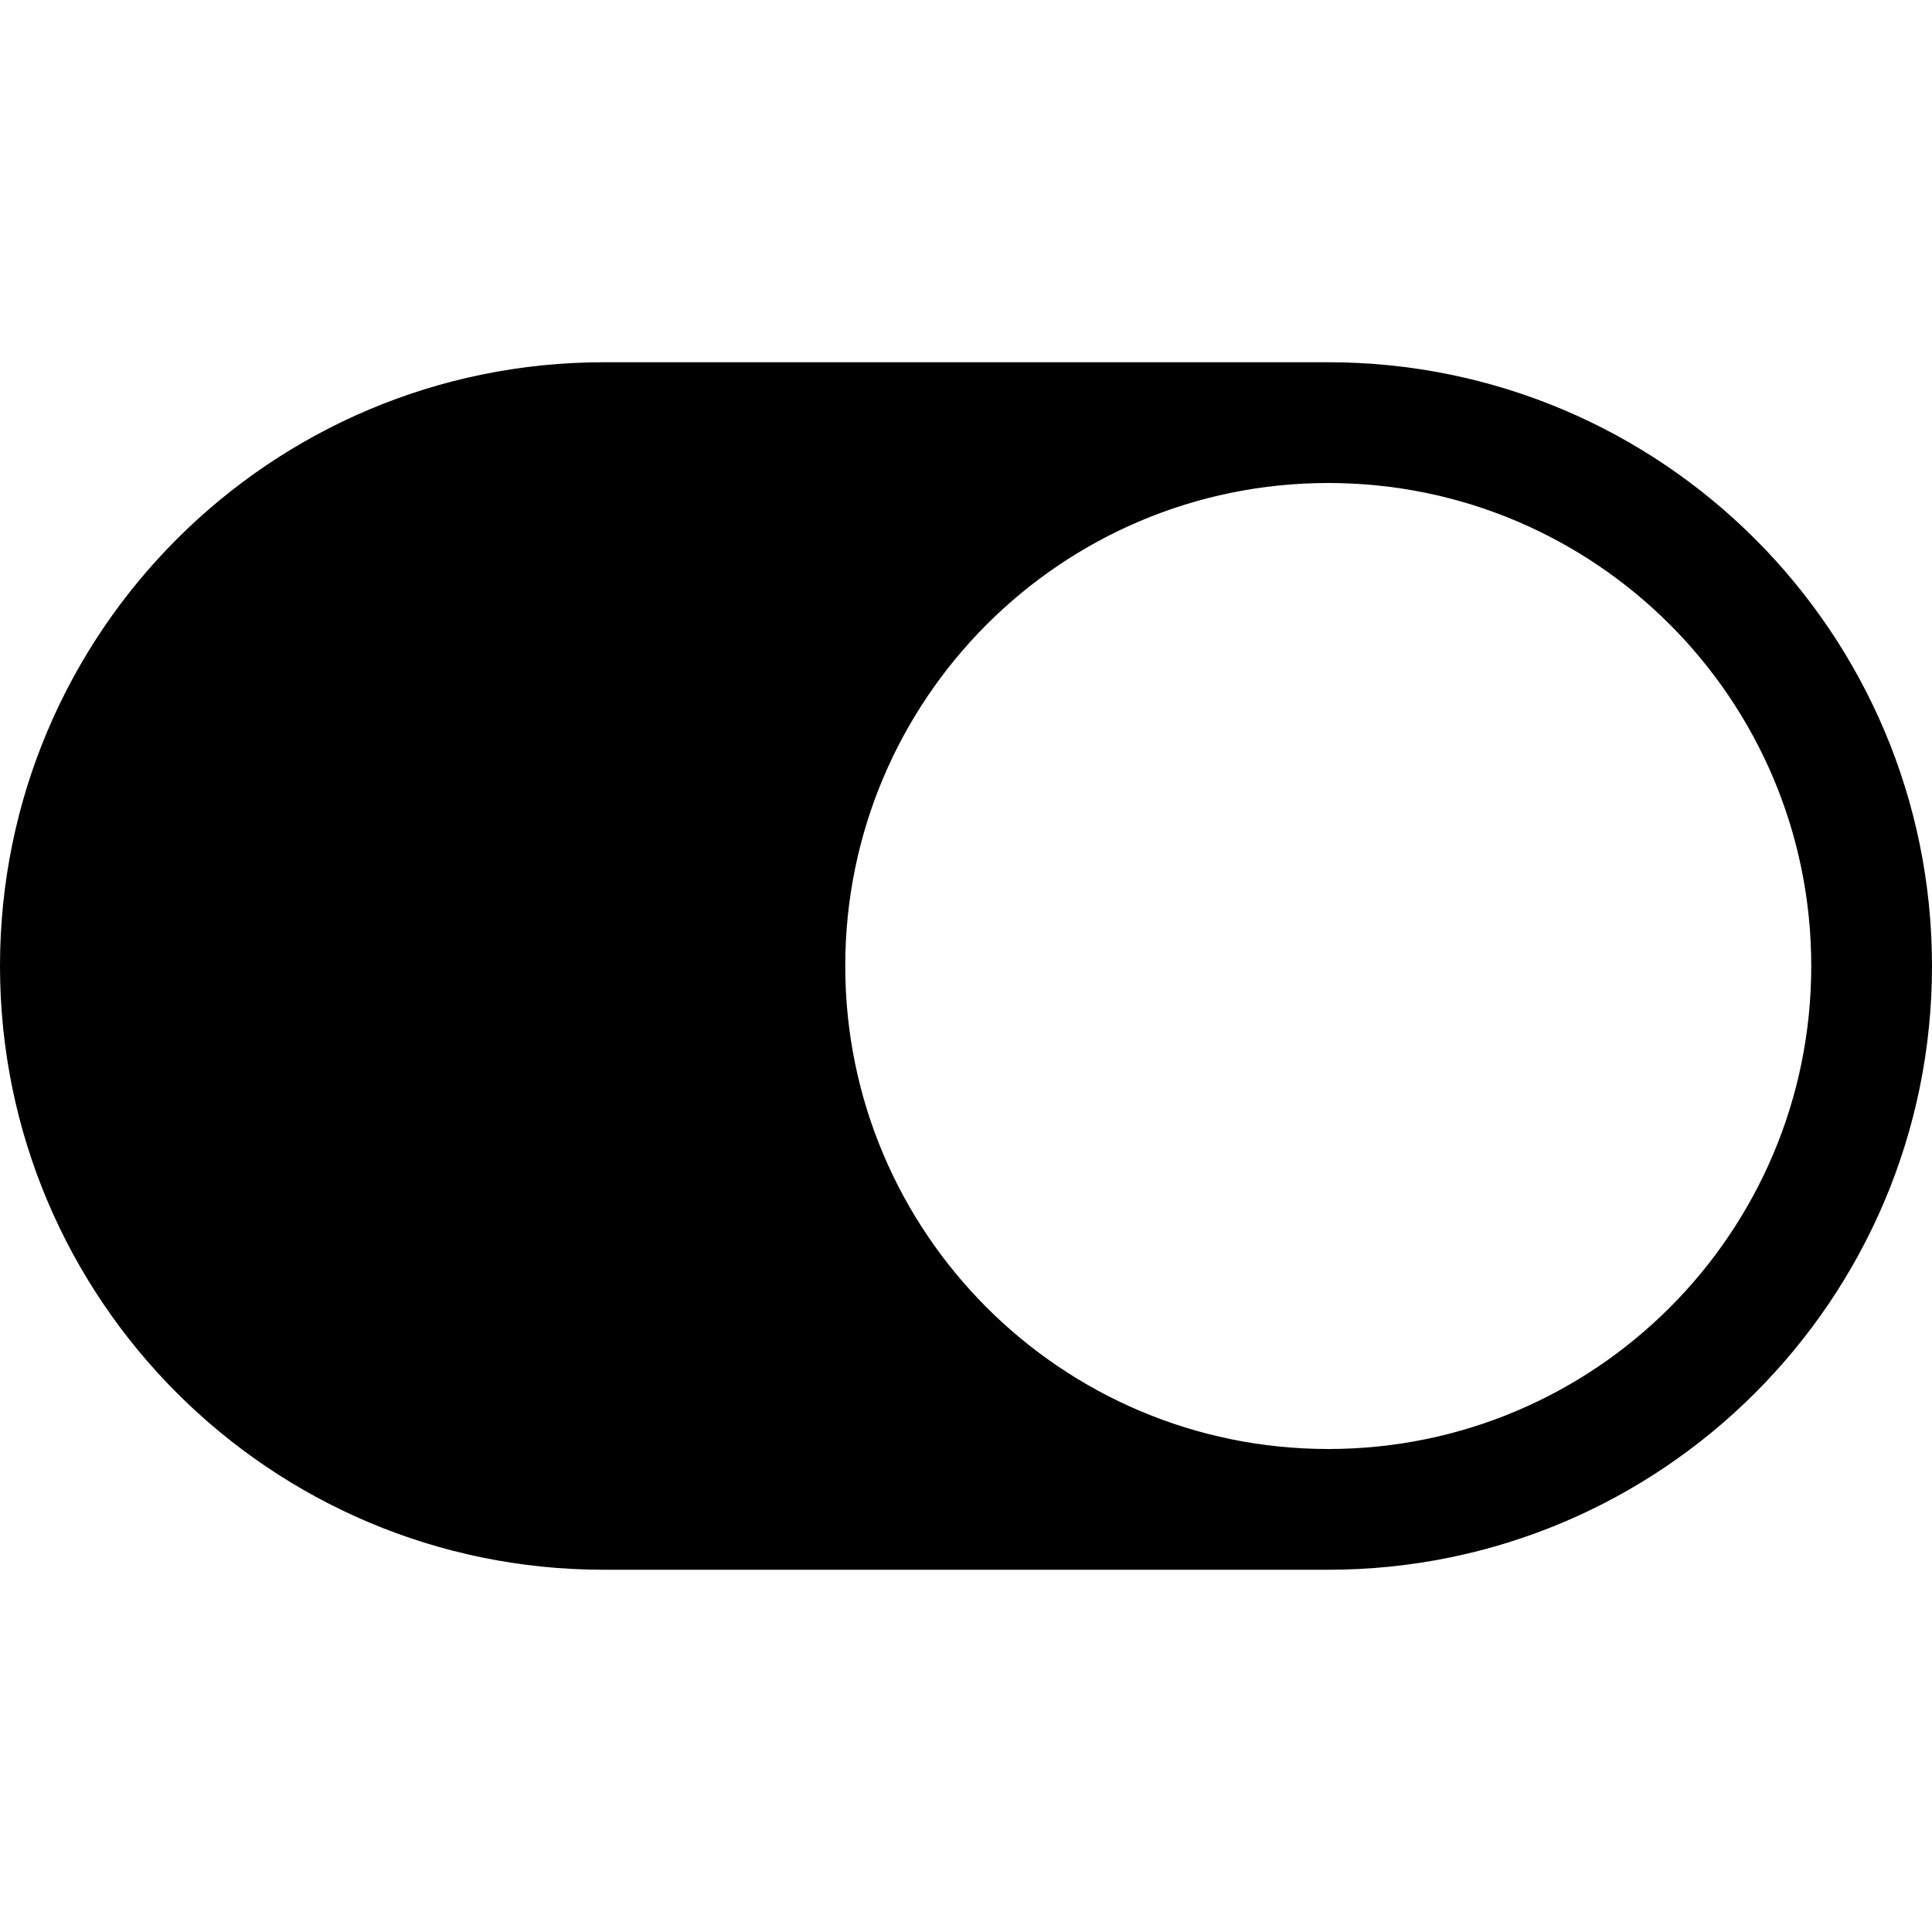
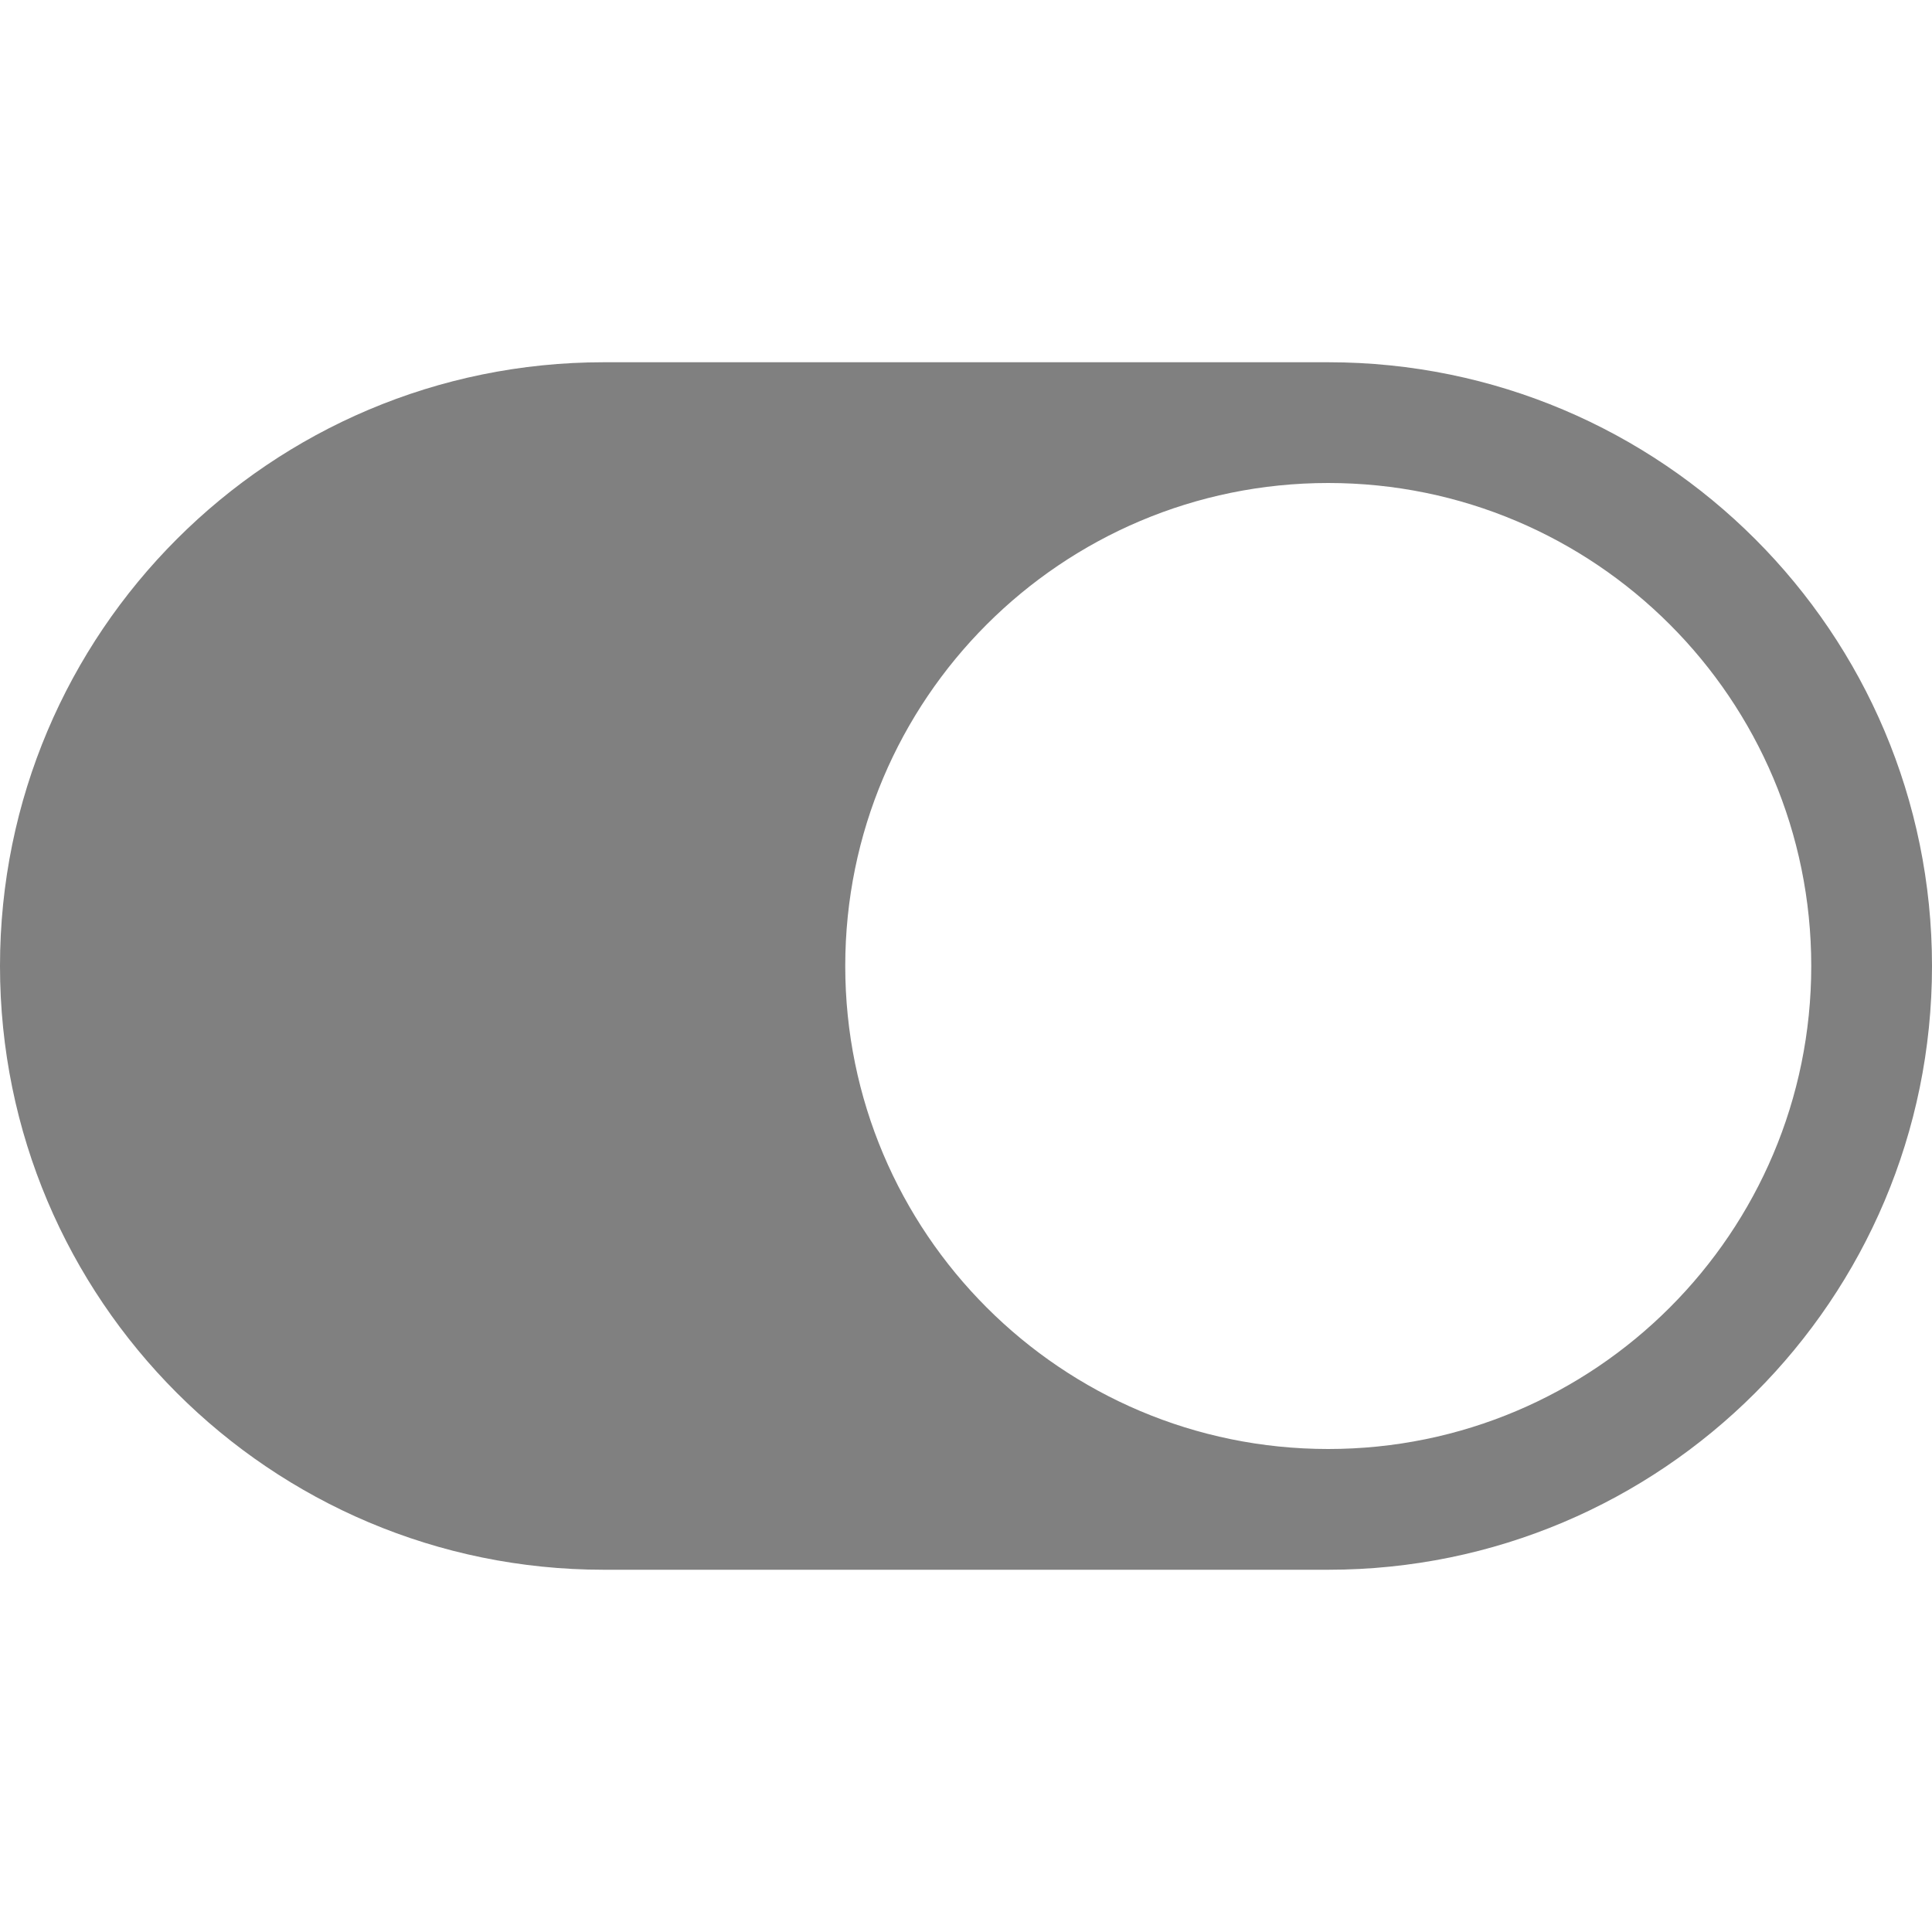
- <svg xmlns="http://www.w3.org/2000/svg" width="16" height="16" fill="currentColor" class="bi bi-toggle-on" viewBox="0 0 16 16">
+ <svg xmlns="http://www.w3.org/2000/svg" width="16" height="16" fill="gray" class="bi bi-toggle-on" viewBox="0 0 16 16">
  <path d="M5 3a5 5 0 0 0 0 10h6a5 5 0 0 0 0-10zm6 9a4 4 0 1 1 0-8 4 4 0 0 1 0 8" />
</svg>
